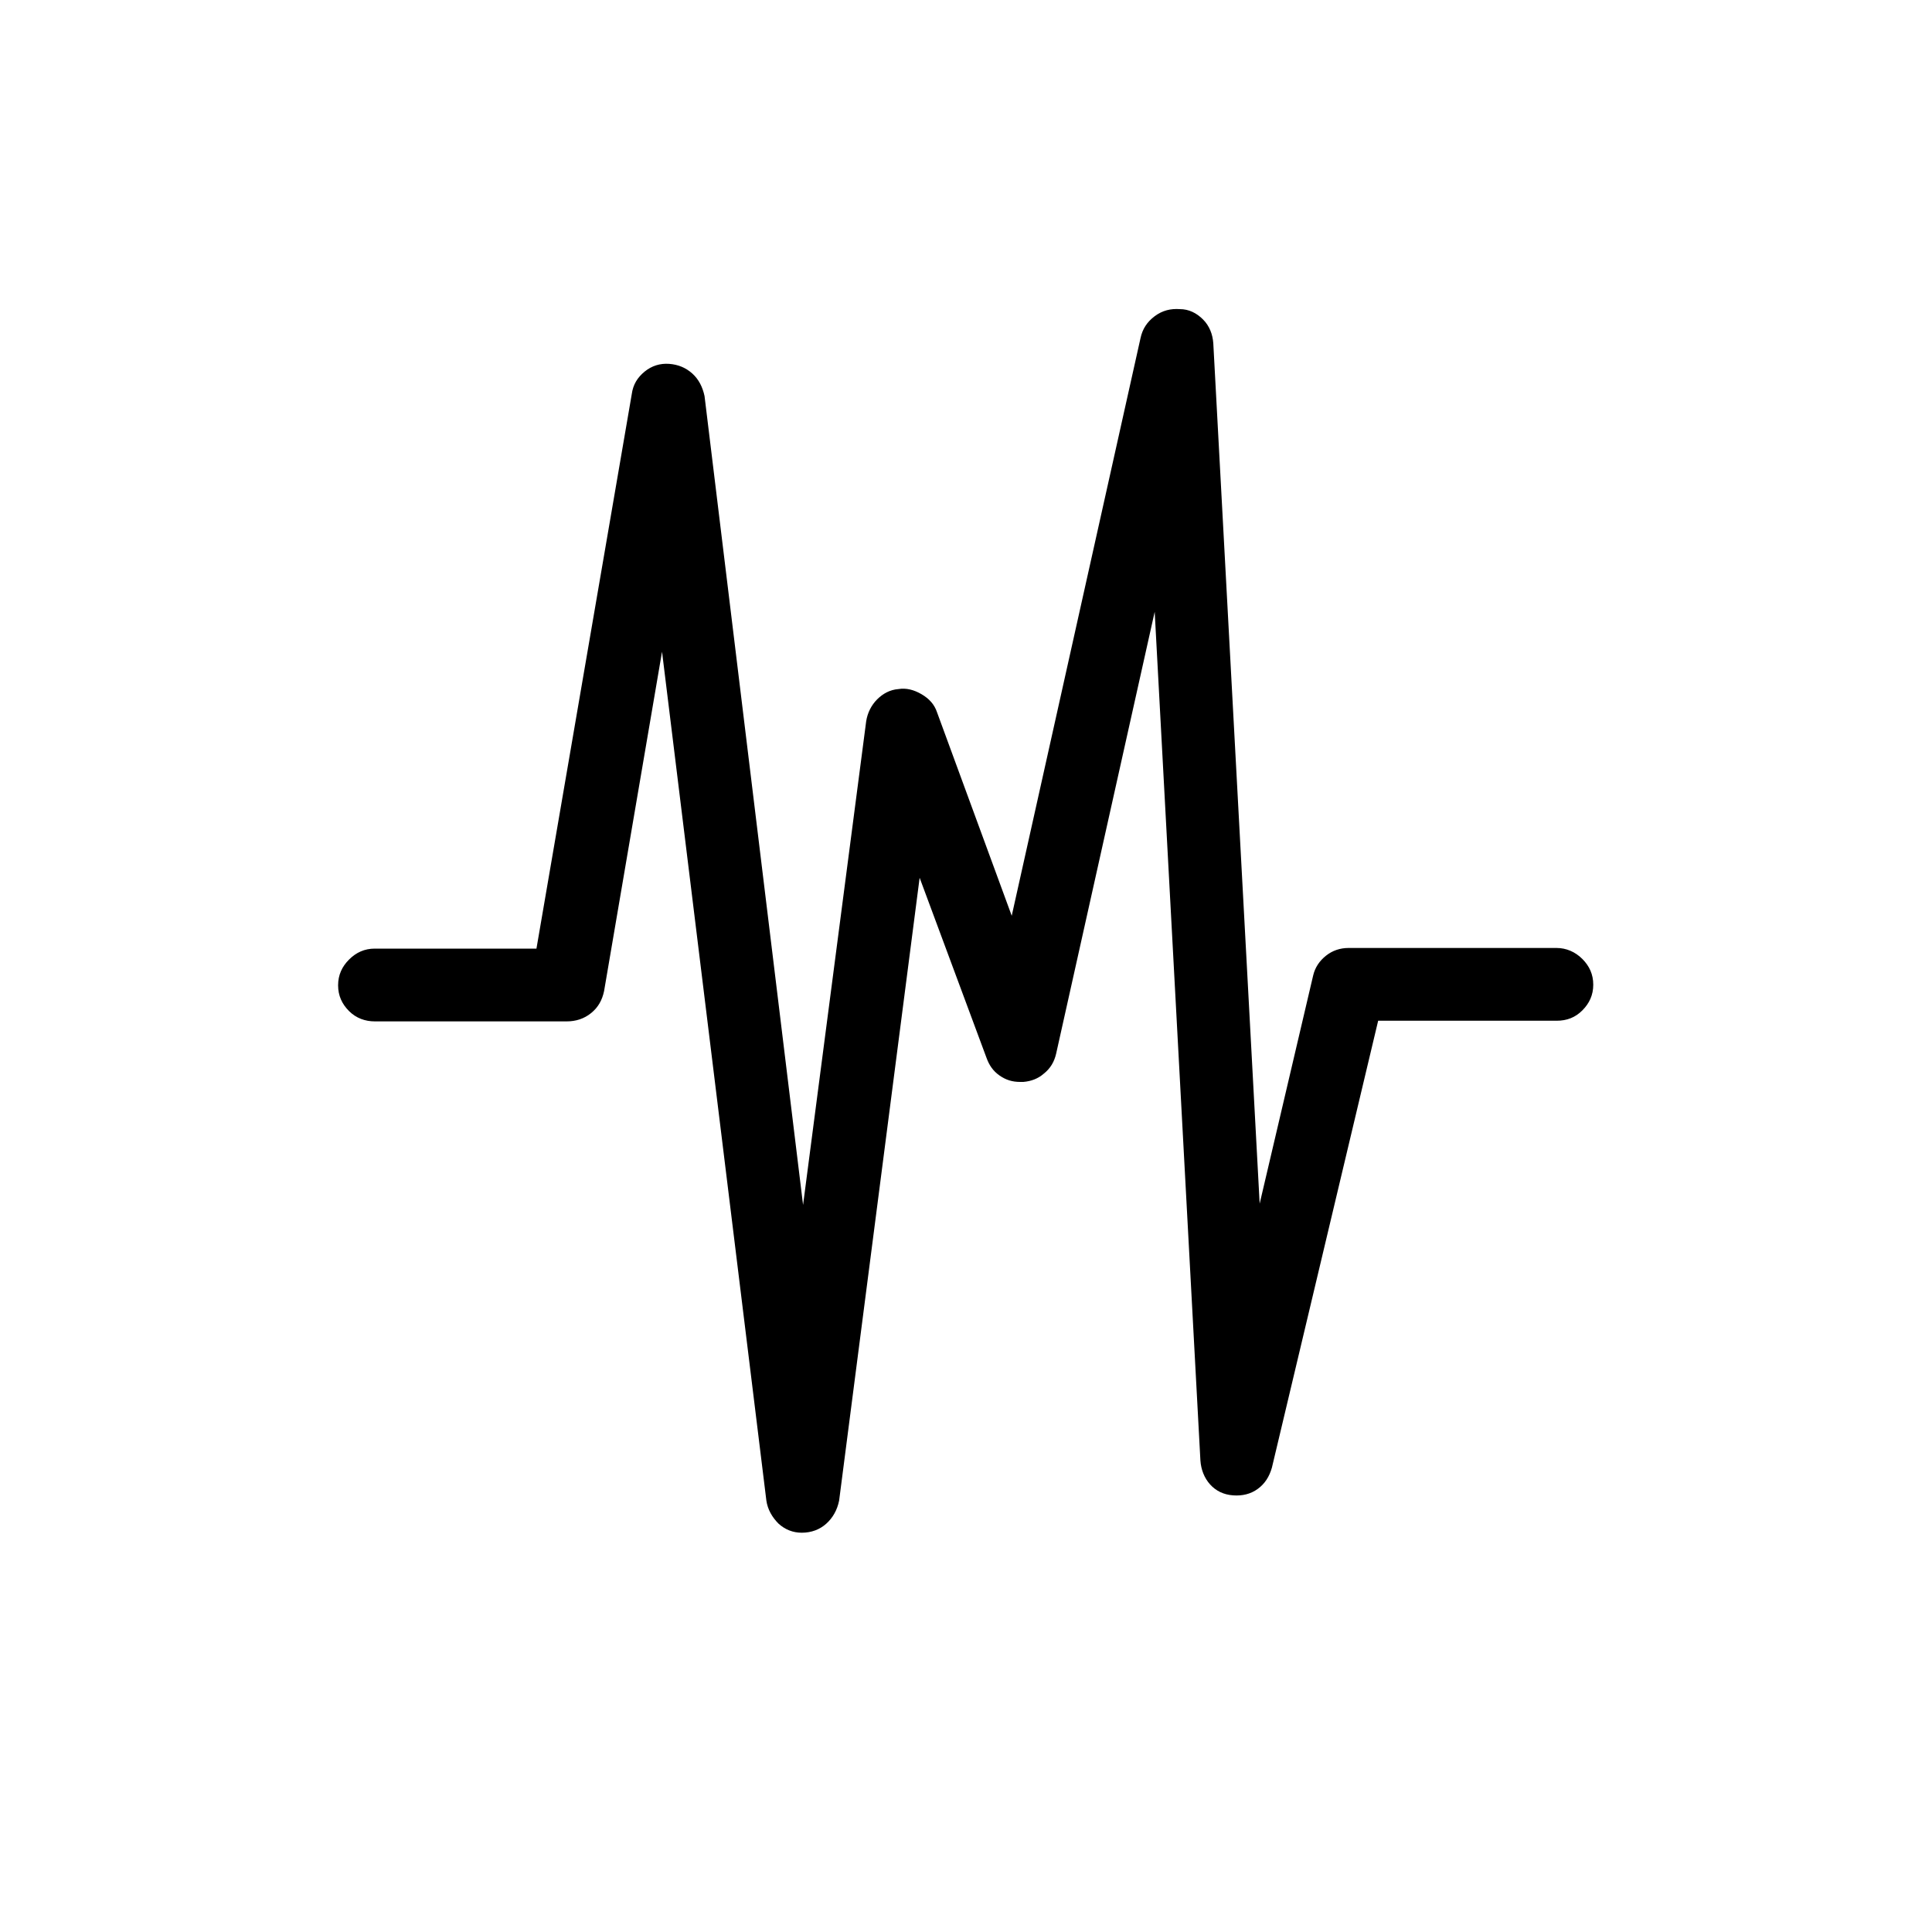
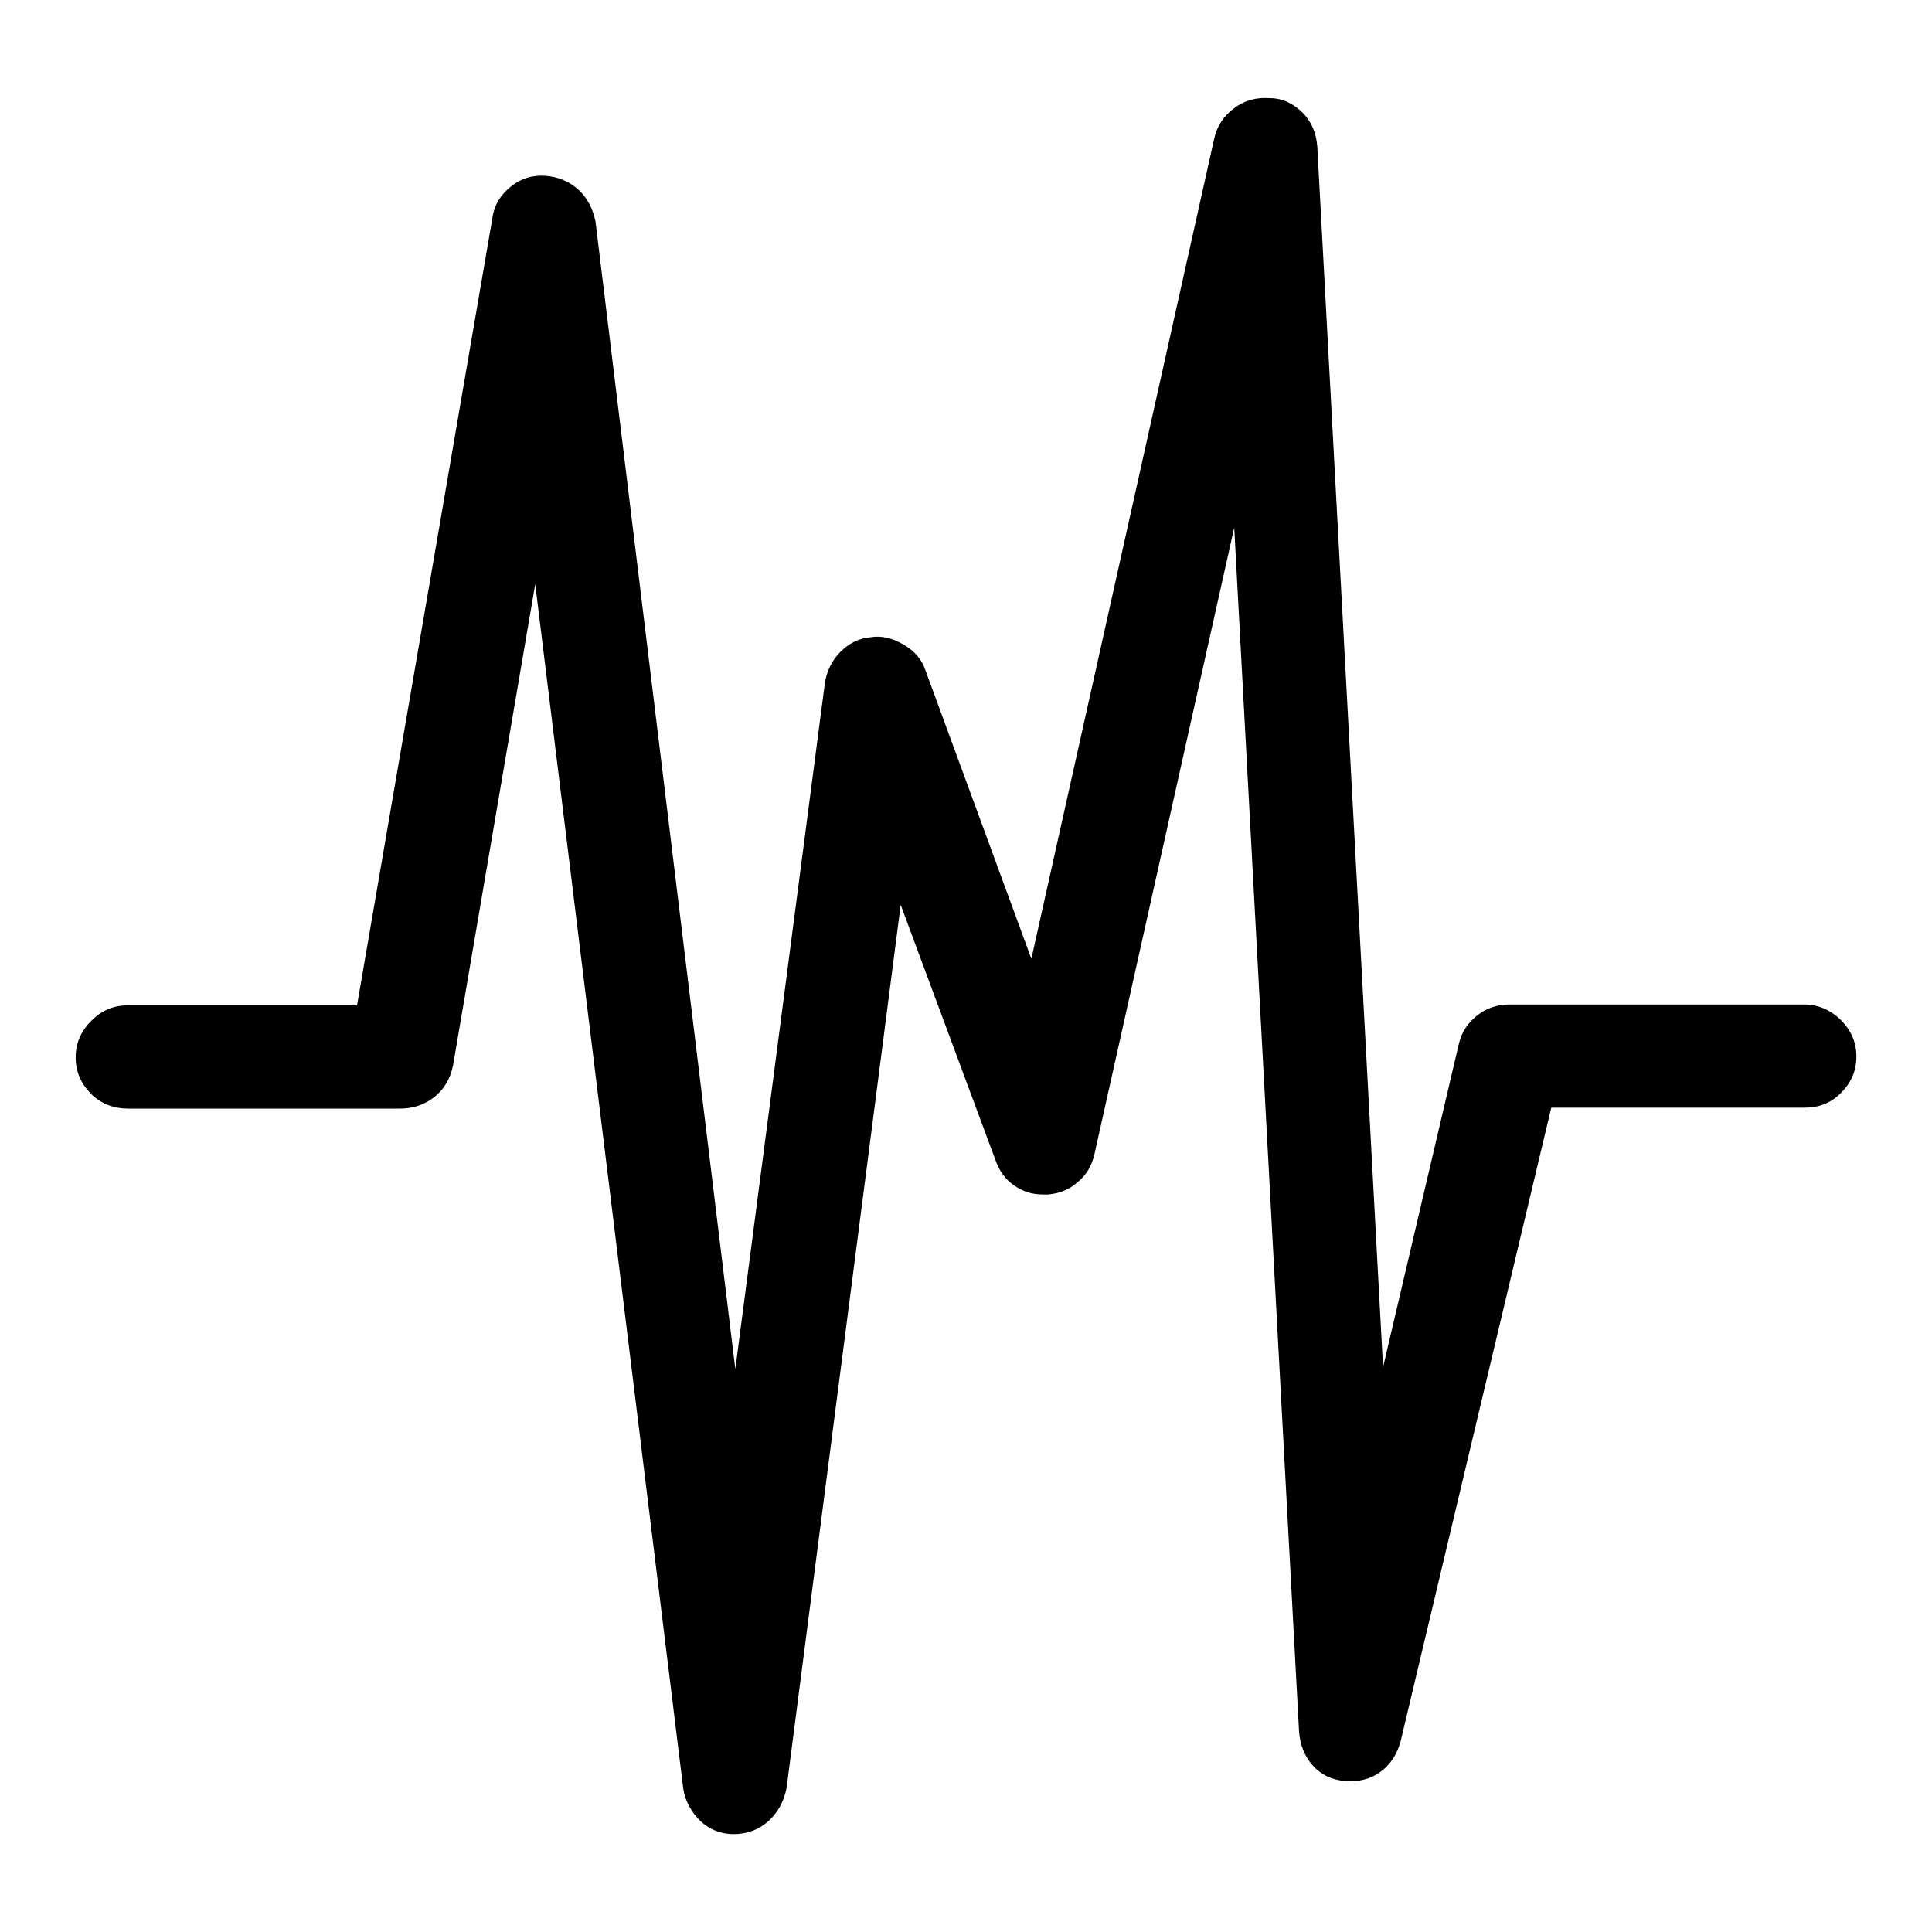
<svg xmlns="http://www.w3.org/2000/svg" version="1.1" id="Layer_1" x="0px" y="0px" viewBox="0 0 30 30" style="enable-background:new 0 0 30 30;" xml:space="preserve">
-   <path d="M5.25,15.3c0,0.16,0.06,0.29,0.17,0.4c0.11,0.11,0.25,0.16,0.4,0.16H8.8c0.14,0,0.27-0.04,0.38-0.13  c0.11-0.09,0.17-0.2,0.2-0.34l0.9-5.27l1.62,13.18c0.02,0.14,0.09,0.26,0.19,0.36c0.1,0.09,0.22,0.14,0.36,0.14  c0.15,0,0.28-0.05,0.38-0.14s0.17-0.21,0.2-0.36l1.25-9.67l1.04,2.8c0.04,0.11,0.1,0.2,0.2,0.27s0.2,0.1,0.32,0.1h0.05  c0.12-0.01,0.23-0.05,0.32-0.13c0.1-0.08,0.16-0.18,0.19-0.31l1.53-6.86l0.71,13.18c0.01,0.14,0.06,0.27,0.15,0.37  c0.09,0.1,0.21,0.16,0.36,0.17c0.14,0.01,0.27-0.02,0.38-0.1c0.11-0.08,0.18-0.19,0.22-0.33l1.65-6.94h2.77  c0.16,0,0.29-0.05,0.4-0.16c0.11-0.11,0.17-0.24,0.17-0.4c0-0.16-0.06-0.29-0.17-0.4c-0.11-0.11-0.25-0.17-0.4-0.17h-3.23  c-0.13,0-0.25,0.04-0.35,0.12s-0.17,0.18-0.2,0.31l-0.83,3.54L18.84,5.33c-0.01-0.14-0.06-0.27-0.16-0.37  c-0.1-0.1-0.22-0.16-0.36-0.16c-0.14-0.01-0.27,0.02-0.39,0.11s-0.19,0.2-0.22,0.34l-2,8.97l-1.16-3.16  c-0.04-0.12-0.12-0.21-0.24-0.28s-0.24-0.1-0.36-0.08c-0.13,0.01-0.24,0.07-0.33,0.16c-0.09,0.09-0.15,0.21-0.17,0.34l-0.98,7.51  L10.94,6.15c-0.03-0.14-0.09-0.26-0.19-0.35c-0.1-0.09-0.22-0.14-0.36-0.15c-0.14-0.01-0.27,0.03-0.38,0.12  c-0.11,0.09-0.18,0.2-0.2,0.35l-1.48,8.61H5.82c-0.16,0-0.29,0.06-0.4,0.17C5.31,15.01,5.25,15.14,5.25,15.3z" />
+   <defs id="defs1" />
+   <path d="m 1.175,16.42 c 0,0.227 0.085,0.411 0.241,0.567 0.156,0.156 0.355,0.227 0.567,0.227 H 6.211 c 0.199,0 0.383,-0.057 0.539,-0.184 C 6.906,16.902 6.991,16.746 7.034,16.548 L 8.311,9.071 10.609,27.77 c 0.028,0.199 0.128,0.369 0.27,0.511 0.142,0.128 0.312,0.199 0.511,0.199 0.213,0 0.397,-0.071 0.539,-0.199 0.142,-0.128 0.241,-0.298 0.284,-0.511 l 1.773,-13.719 1.475,3.972 c 0.057,0.156 0.142,0.284 0.284,0.383 0.142,0.099 0.284,0.142 0.454,0.142 h 0.071 c 0.17,-0.014 0.326,-0.071 0.454,-0.184 0.142,-0.113 0.227,-0.255 0.27,-0.44 l 2.171,-9.732 1.007,18.698 c 0.014,0.199 0.085,0.383 0.213,0.525 0.128,0.142 0.298,0.227 0.511,0.241 0.199,0.014 0.383,-0.028 0.539,-0.142 0.156,-0.113 0.255,-0.27 0.312,-0.468 l 2.341,-9.846 h 3.93 c 0.227,0 0.411,-0.071 0.567,-0.227 0.156,-0.156 0.241,-0.34 0.241,-0.567 0,-0.227 -0.085,-0.411 -0.241,-0.567 -0.156,-0.156 -0.355,-0.241 -0.567,-0.241 H 23.434 c -0.184,0 -0.355,0.057 -0.497,0.17 -0.142,0.113 -0.241,0.255 -0.284,0.44 L 21.476,21.229 20.455,2.276 C 20.441,2.077 20.37,1.893 20.228,1.751 20.086,1.609 19.916,1.524 19.717,1.524 19.519,1.51 19.334,1.552 19.164,1.68 18.994,1.807 18.894,1.963 18.852,2.162 l -2.837,12.726 -1.646,-4.483 c -0.057,-0.17 -0.17,-0.298 -0.34,-0.397 -0.17,-0.099 -0.34,-0.142 -0.511,-0.113 -0.184,0.014 -0.34,0.099 -0.468,0.227 -0.128,0.128 -0.213,0.298 -0.241,0.482 L 11.418,21.258 9.247,3.439 C 9.205,3.24 9.12,3.07 8.978,2.942 8.836,2.815 8.666,2.744 8.467,2.73 8.268,2.715 8.084,2.772 7.928,2.9 7.772,3.028 7.672,3.184 7.644,3.396 L 5.544,15.611 H 1.983 c -0.227,0 -0.411,0.085 -0.567,0.241 C 1.26,16.009 1.175,16.193 1.175,16.42 Z" id="path1" style="stroke-width:1.419" />
</svg>
